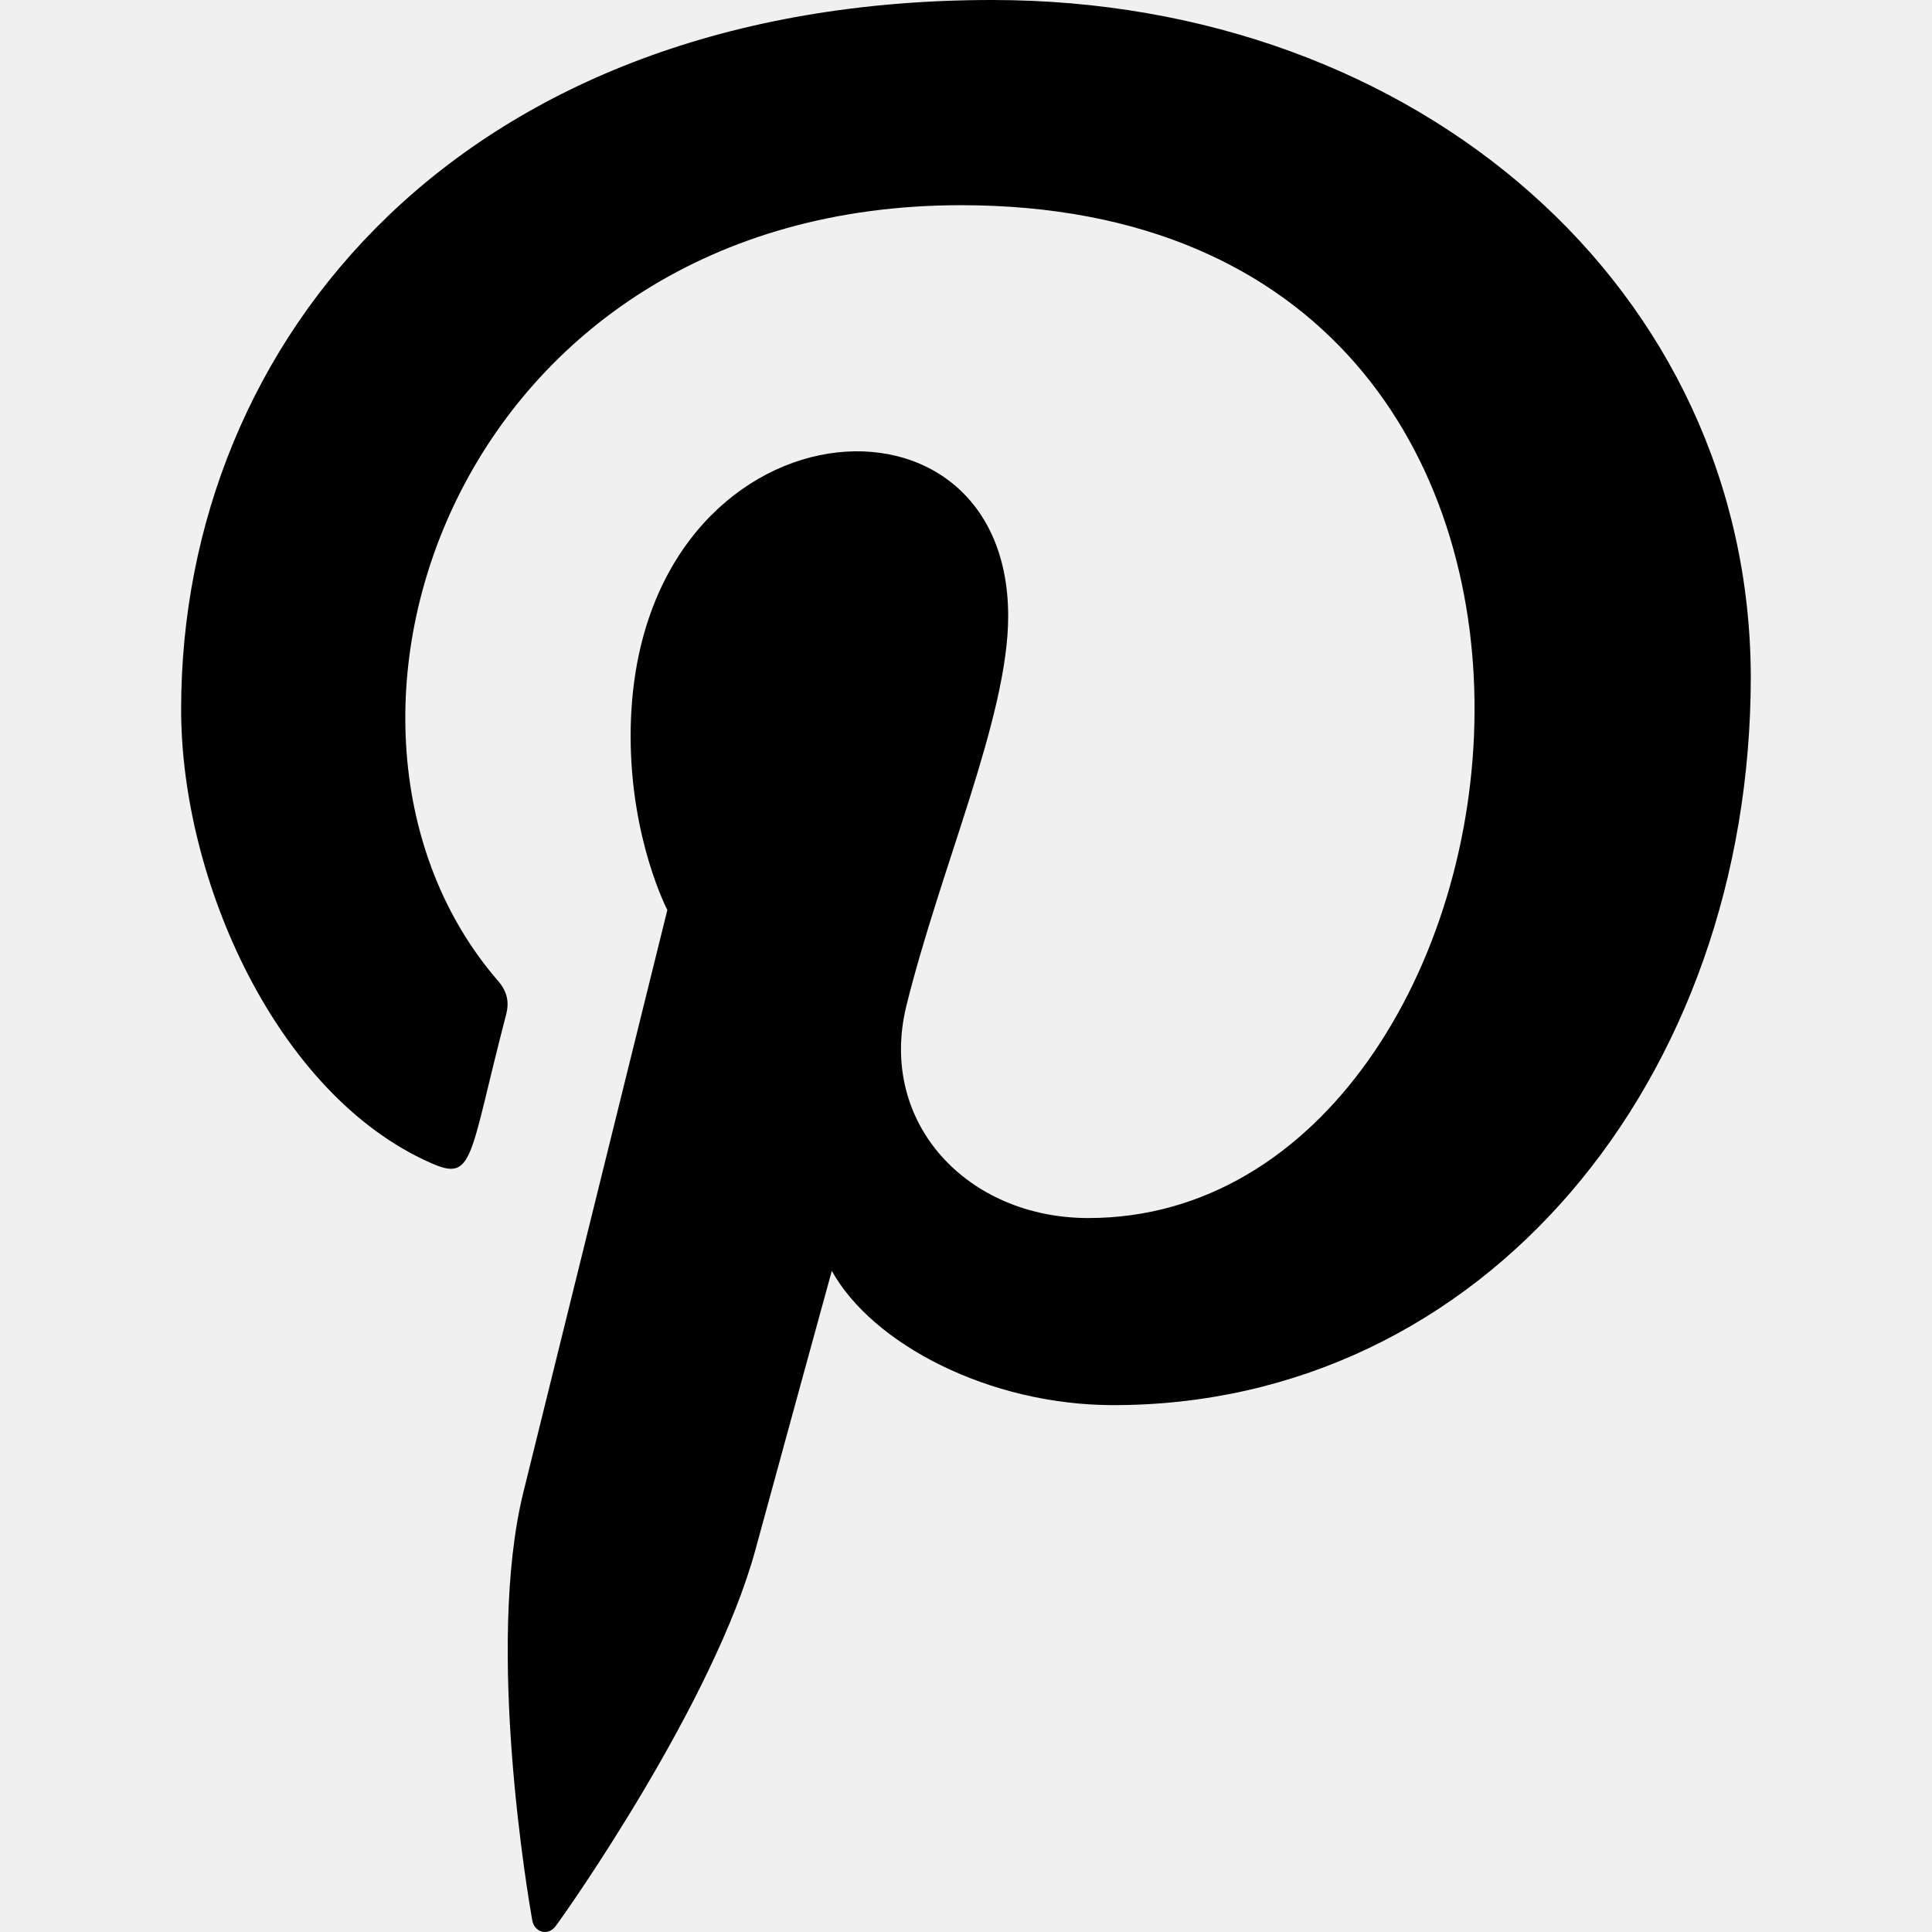
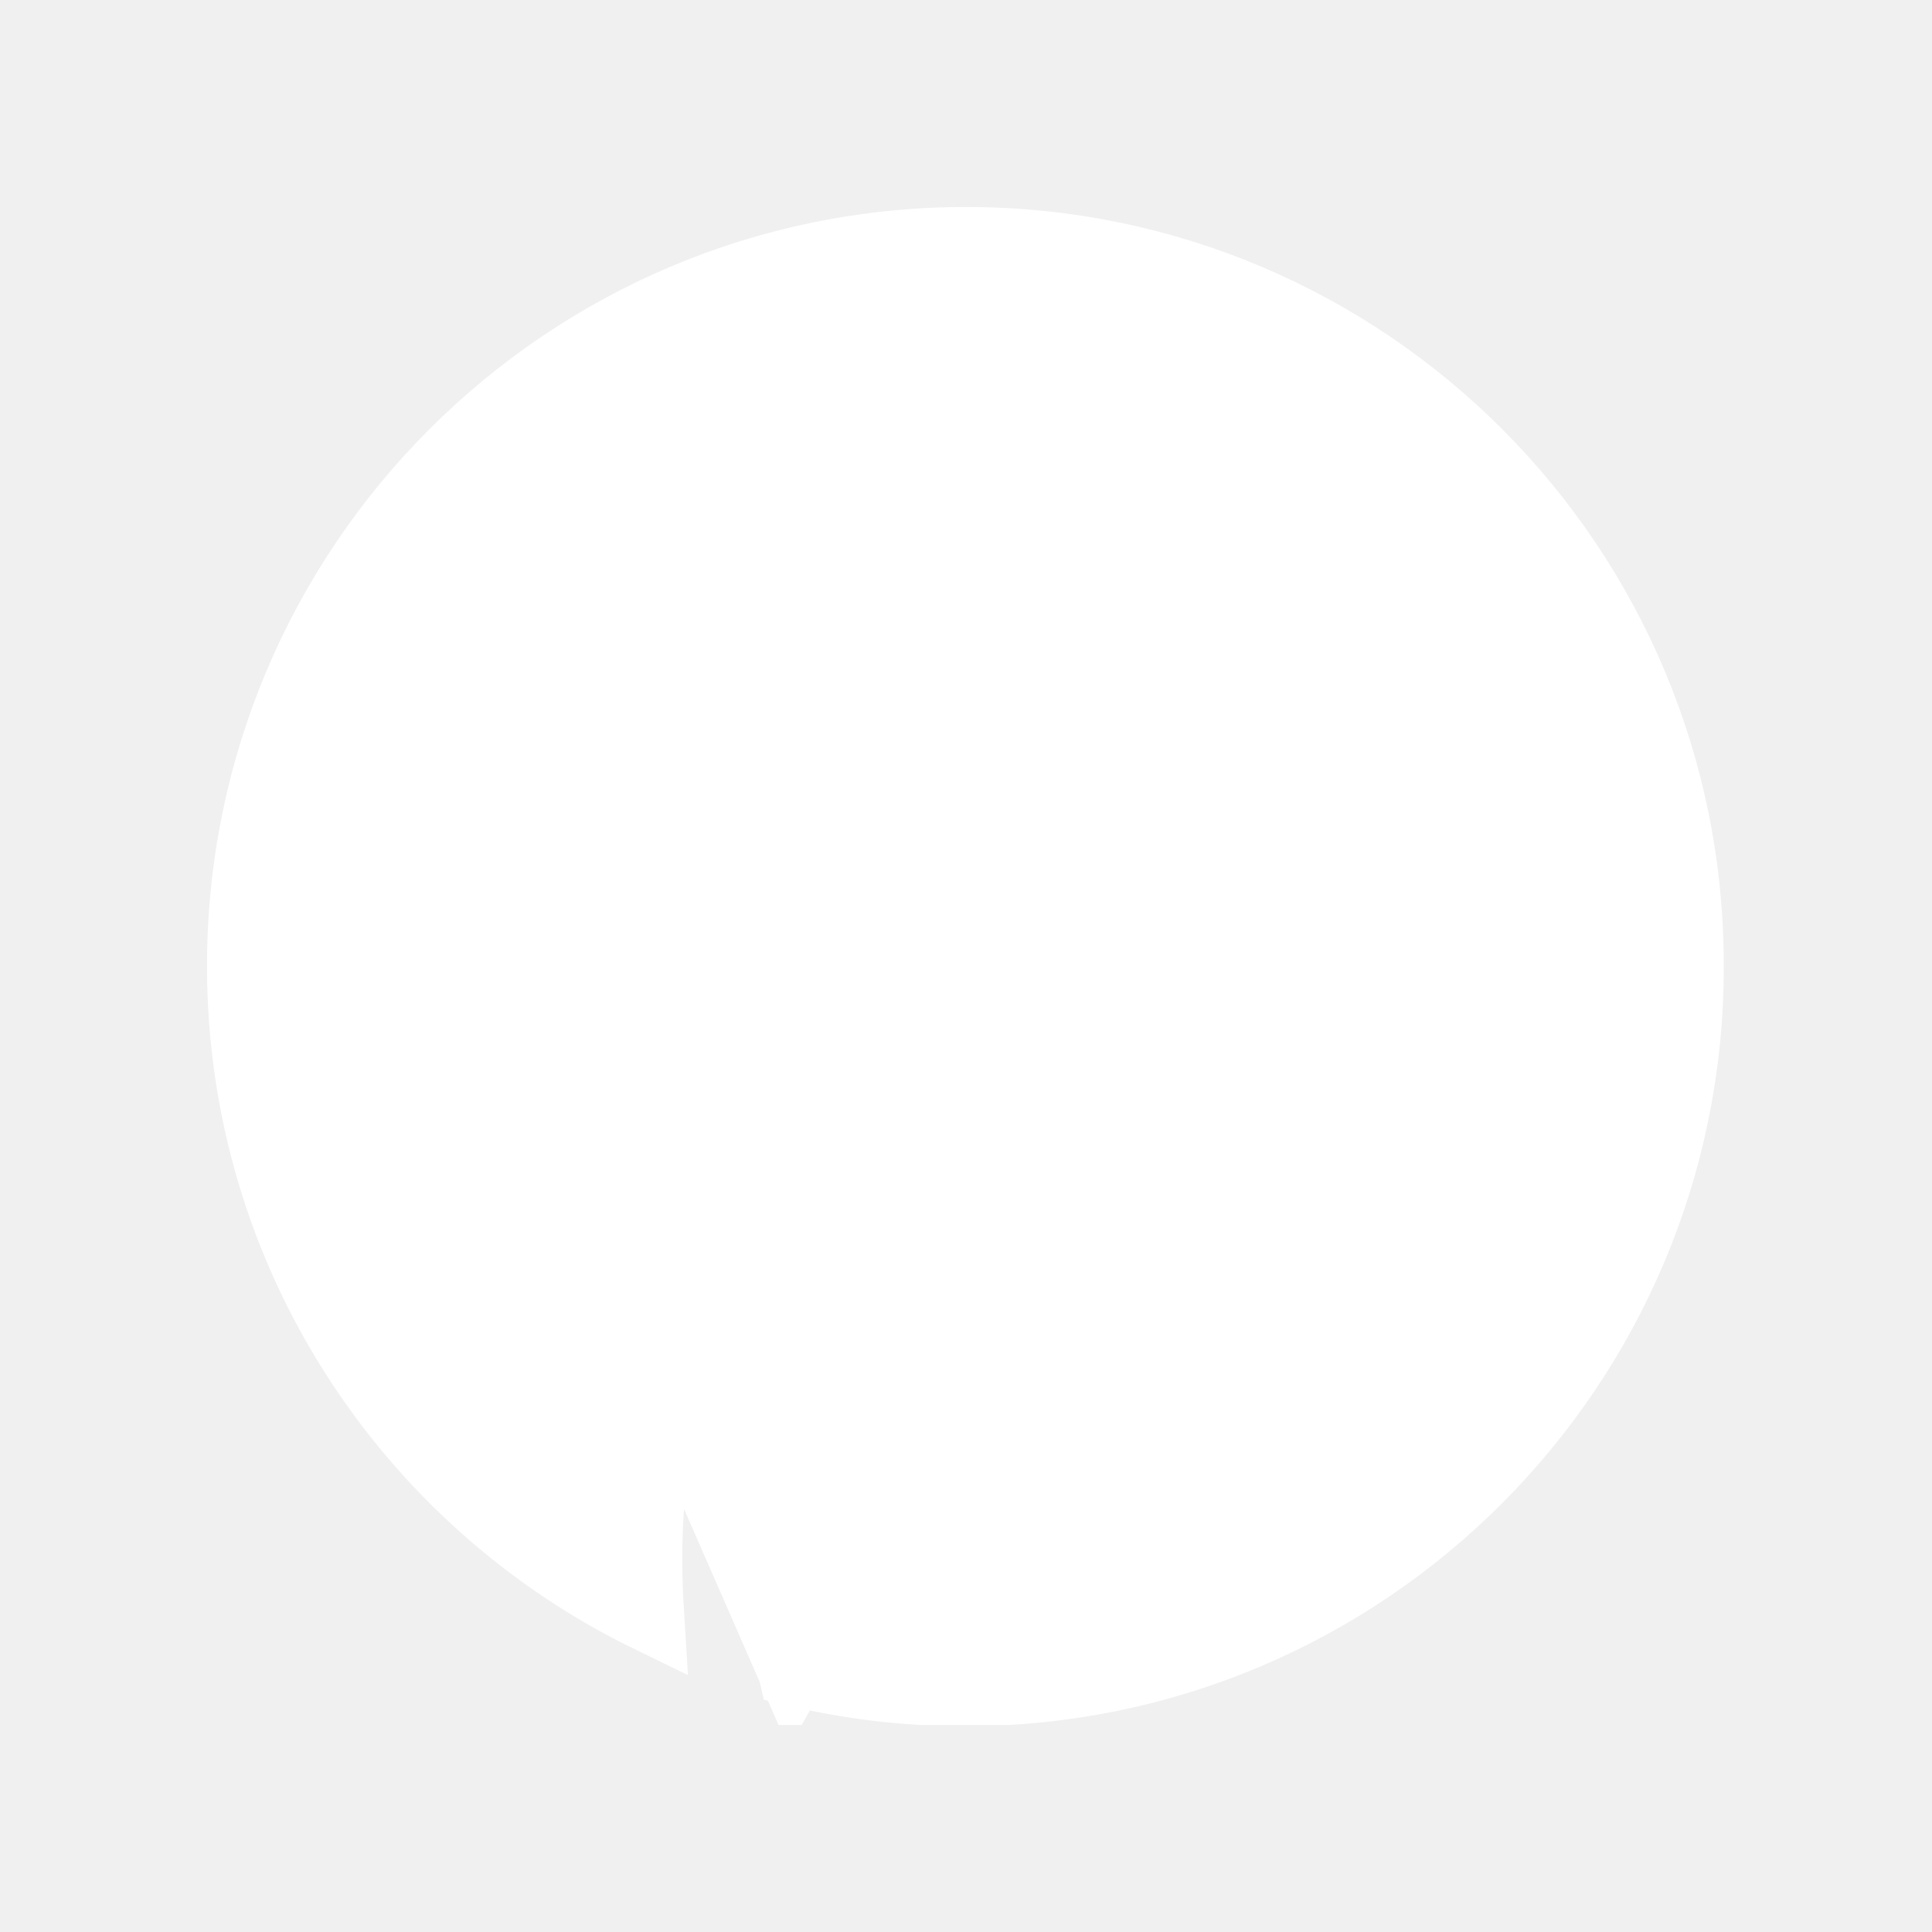
- <svg xmlns="http://www.w3.org/2000/svg" id="Bold" enable-background="new 0 0 24 24" height="512" viewBox="0 0 24 24" width="512">
-   <path d="m12.326 0c-6.579.001-10.076 4.216-10.076 8.812 0 2.131 1.191 4.79 3.098 5.633.544.245.472-.054.94-1.844.037-.149.018-.278-.102-.417-2.726-3.153-.532-9.635 5.751-9.635 9.093 0 7.394 12.582 1.582 12.582-1.498 0-2.614-1.176-2.261-2.631.428-1.733 1.266-3.596 1.266-4.845 0-3.148-4.69-2.681-4.69 1.49 0 1.289.456 2.159.456 2.159s-1.509 6.096-1.789 7.235c-.474 1.928.064 5.049.111 5.318.029.148.195.195.288.073.149-.195 1.973-2.797 2.484-4.678.186-.685.949-3.465.949-3.465.503.908 1.953 1.668 3.498 1.668 4.596 0 7.918-4.04 7.918-9.053-.016-4.806-4.129-8.402-9.423-8.402z" />
+ <svg xmlns="http://www.w3.org/2000/svg" width="28" height="28" viewBox="0 0 28 28" fill="none">
+   <g clip-path="url(#clip0)">
+     <path d="M11.488 24.221C12.286 24.415 13.118 24.518 13.982 24.518C19.781 24.518 24.482 19.817 24.482 14.018V14.017C24.499 8.201 19.799 3.5 14 3.5C8.201 3.5 3.5 8.201 3.5 14C3.5 18.158 5.913 21.75 9.417 23.452C9.367 22.66 9.368 21.723 9.538 20.977L9.538 20.976C9.638 20.545 9.96 19.177 10.256 17.918L10.652 16.239L10.777 15.706L10.787 15.665C10.752 15.576 10.71 15.454 10.667 15.306C10.576 14.985 10.485 14.531 10.485 13.991C10.485 12.324 11.475 10.82 12.977 10.82C13.585 10.82 14.081 11.055 14.414 11.462C14.736 11.855 14.871 12.364 14.871 12.868C14.871 13.422 14.699 14.076 14.512 14.705C14.454 14.899 14.395 15.092 14.335 15.285C14.193 15.745 14.052 16.201 13.943 16.652C13.765 17.397 14.295 18.027 15.086 18.027C15.87 18.027 16.593 17.618 17.139 16.837C17.689 16.051 18.045 14.898 18.045 13.493C18.045 12.3 17.619 11.315 16.912 10.627C16.204 9.939 15.184 9.521 13.946 9.521C11.11 9.521 9.475 11.62 9.475 13.792C9.475 14.632 9.806 15.529 10.176 15.981C10.265 16.089 10.332 16.216 10.361 16.362C10.389 16.505 10.373 16.633 10.348 16.734C10.307 16.91 10.239 17.185 10.177 17.433C10.166 17.476 10.156 17.519 10.145 17.559C10.096 17.758 10.056 17.92 10.041 17.98L11.488 24.221ZM11.488 24.221C11.899 23.501 12.368 22.571 12.574 21.767C12.574 21.766 12.574 21.765 12.574 21.765L12.968 20.267L13.026 20.048C13.179 20.166 13.347 20.27 13.521 20.36C14.034 20.626 14.654 20.792 15.295 20.792C18.974 20.792 21.498 17.419 21.498 13.448C21.498 9.499 18.27 6.592 14.217 6.592C11.724 6.592 9.773 7.431 8.445 8.766C7.121 10.098 6.447 11.892 6.447 13.746C6.447 14.638 6.682 15.619 7.101 16.467C7.517 17.309 8.144 18.076 8.97 18.463L11.488 24.221Z" fill="white" stroke="white" />
+   </g>
+   <defs>
+     <clipPath id="clip0">
+       <rect width="22" height="22" fill="white" transform="translate(3 3)" />
+     </clipPath>
+   </defs>
</svg>
